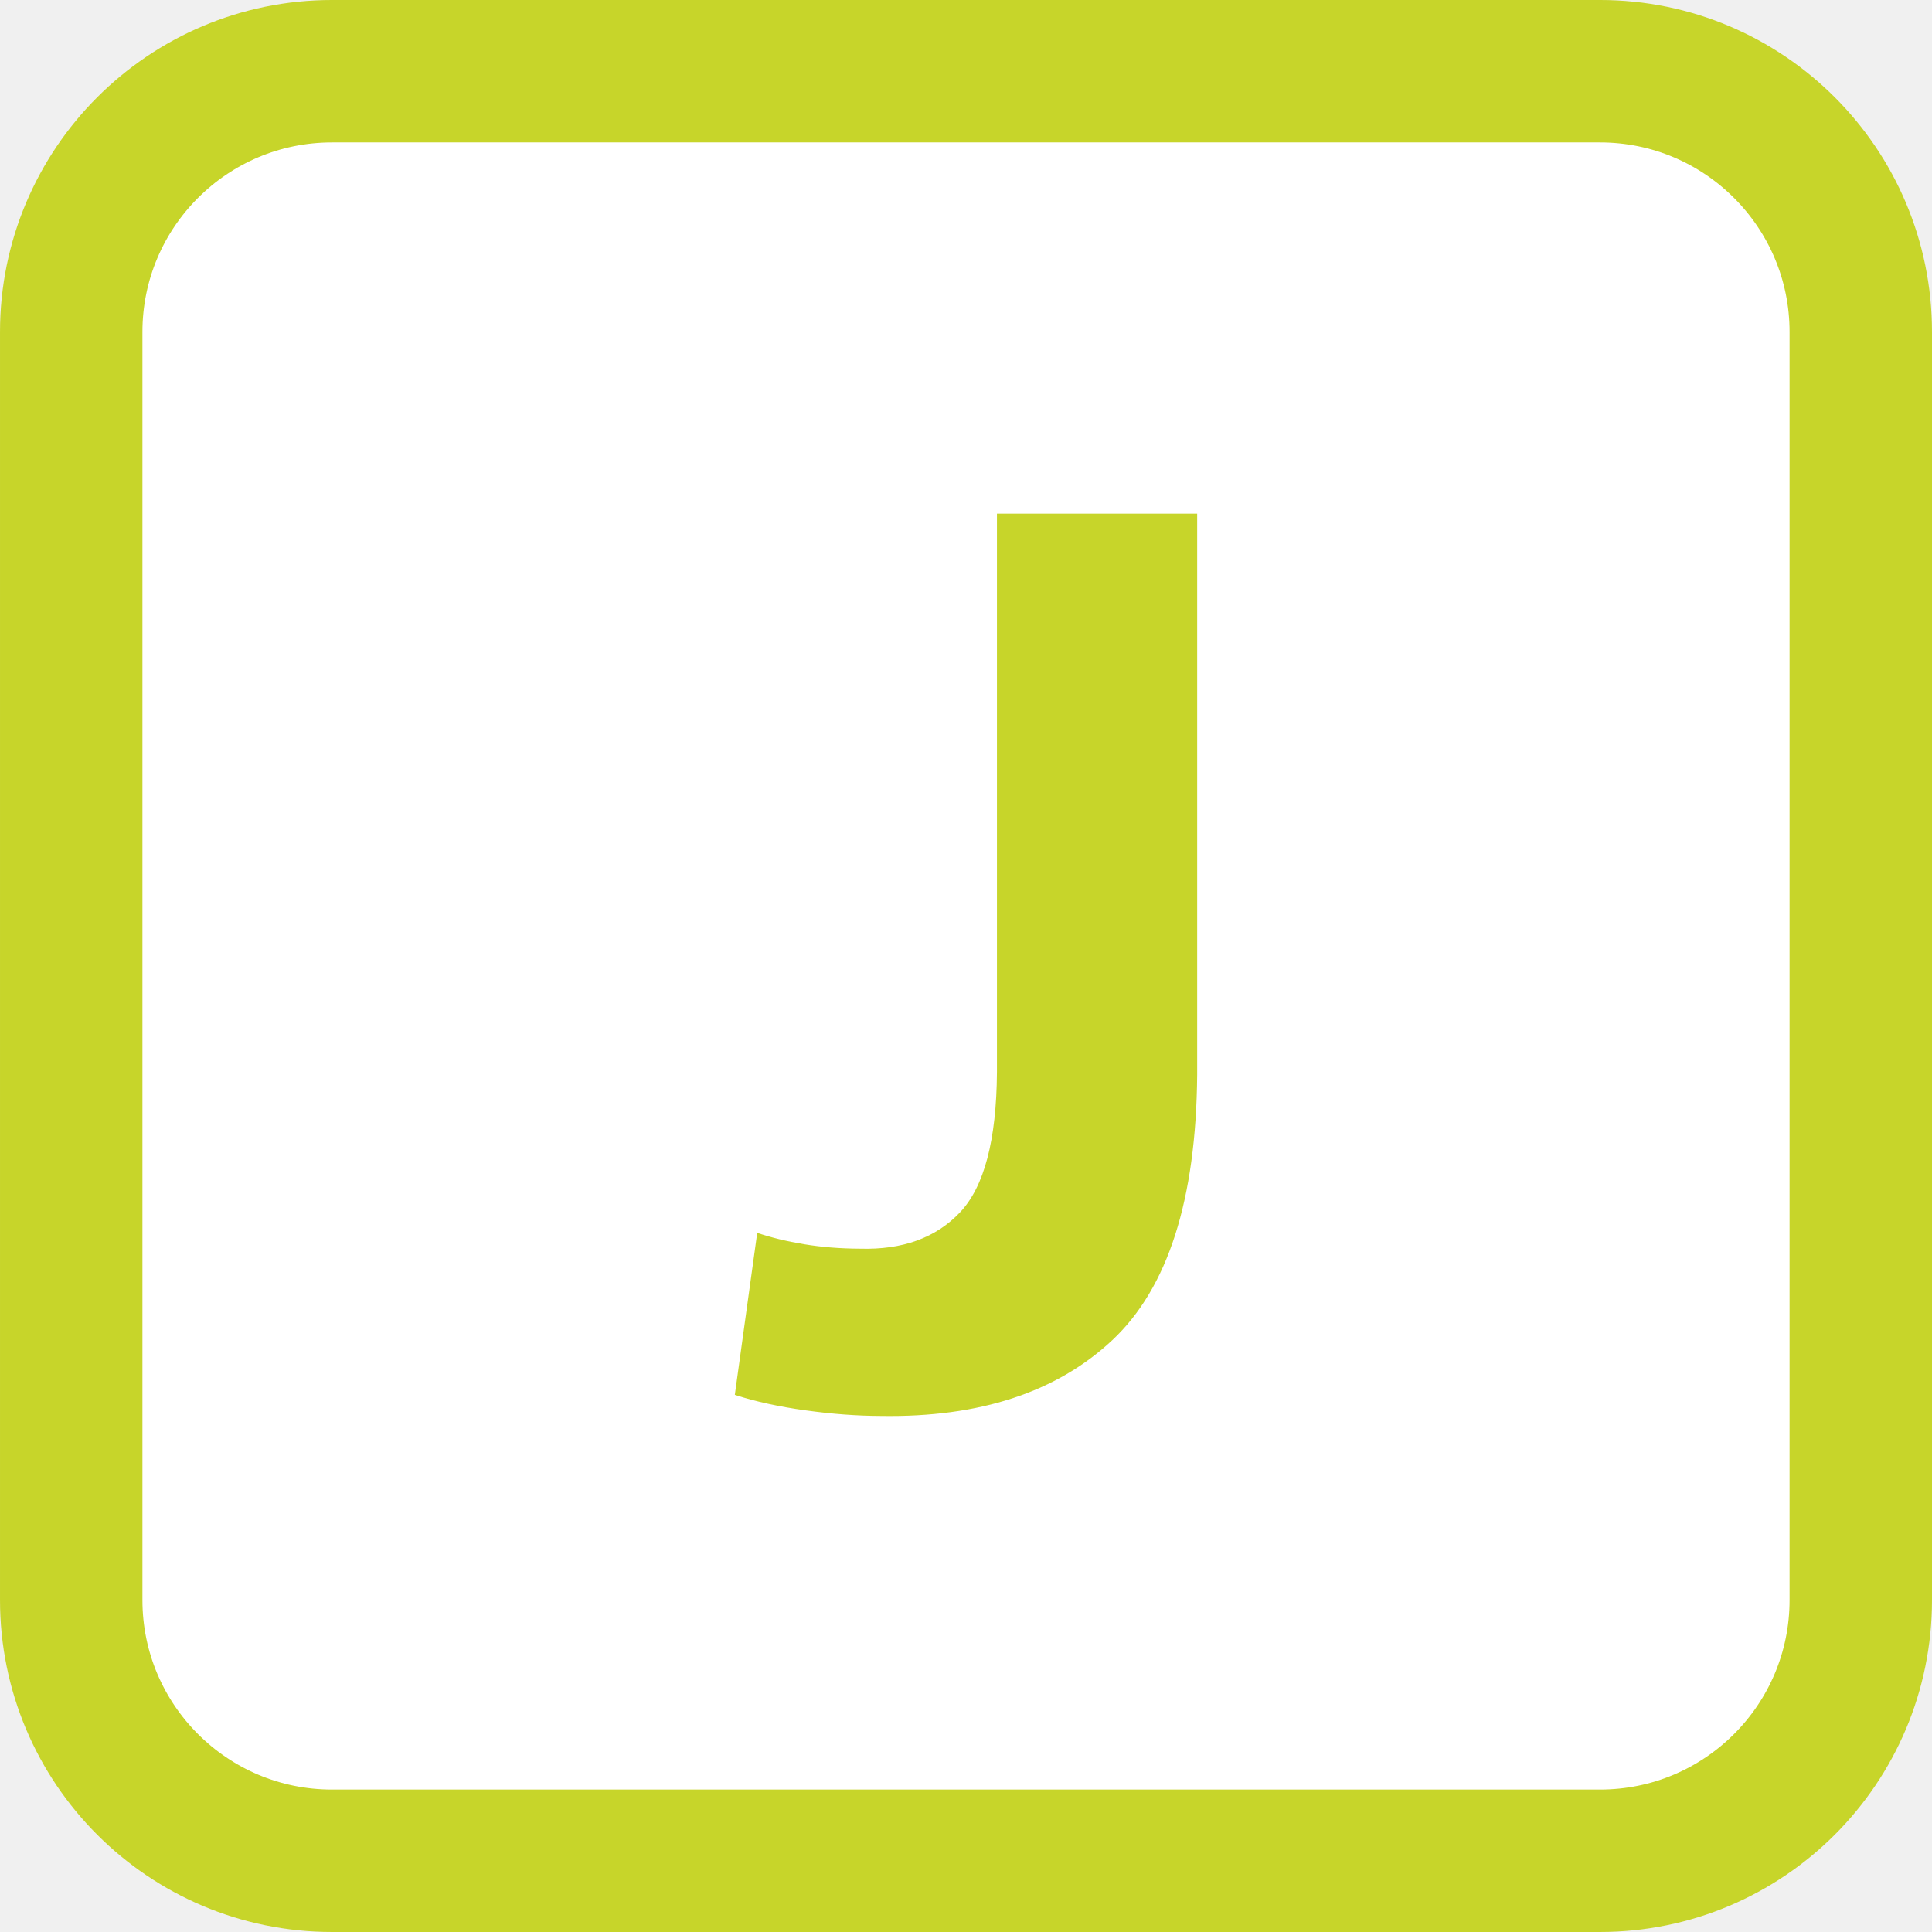
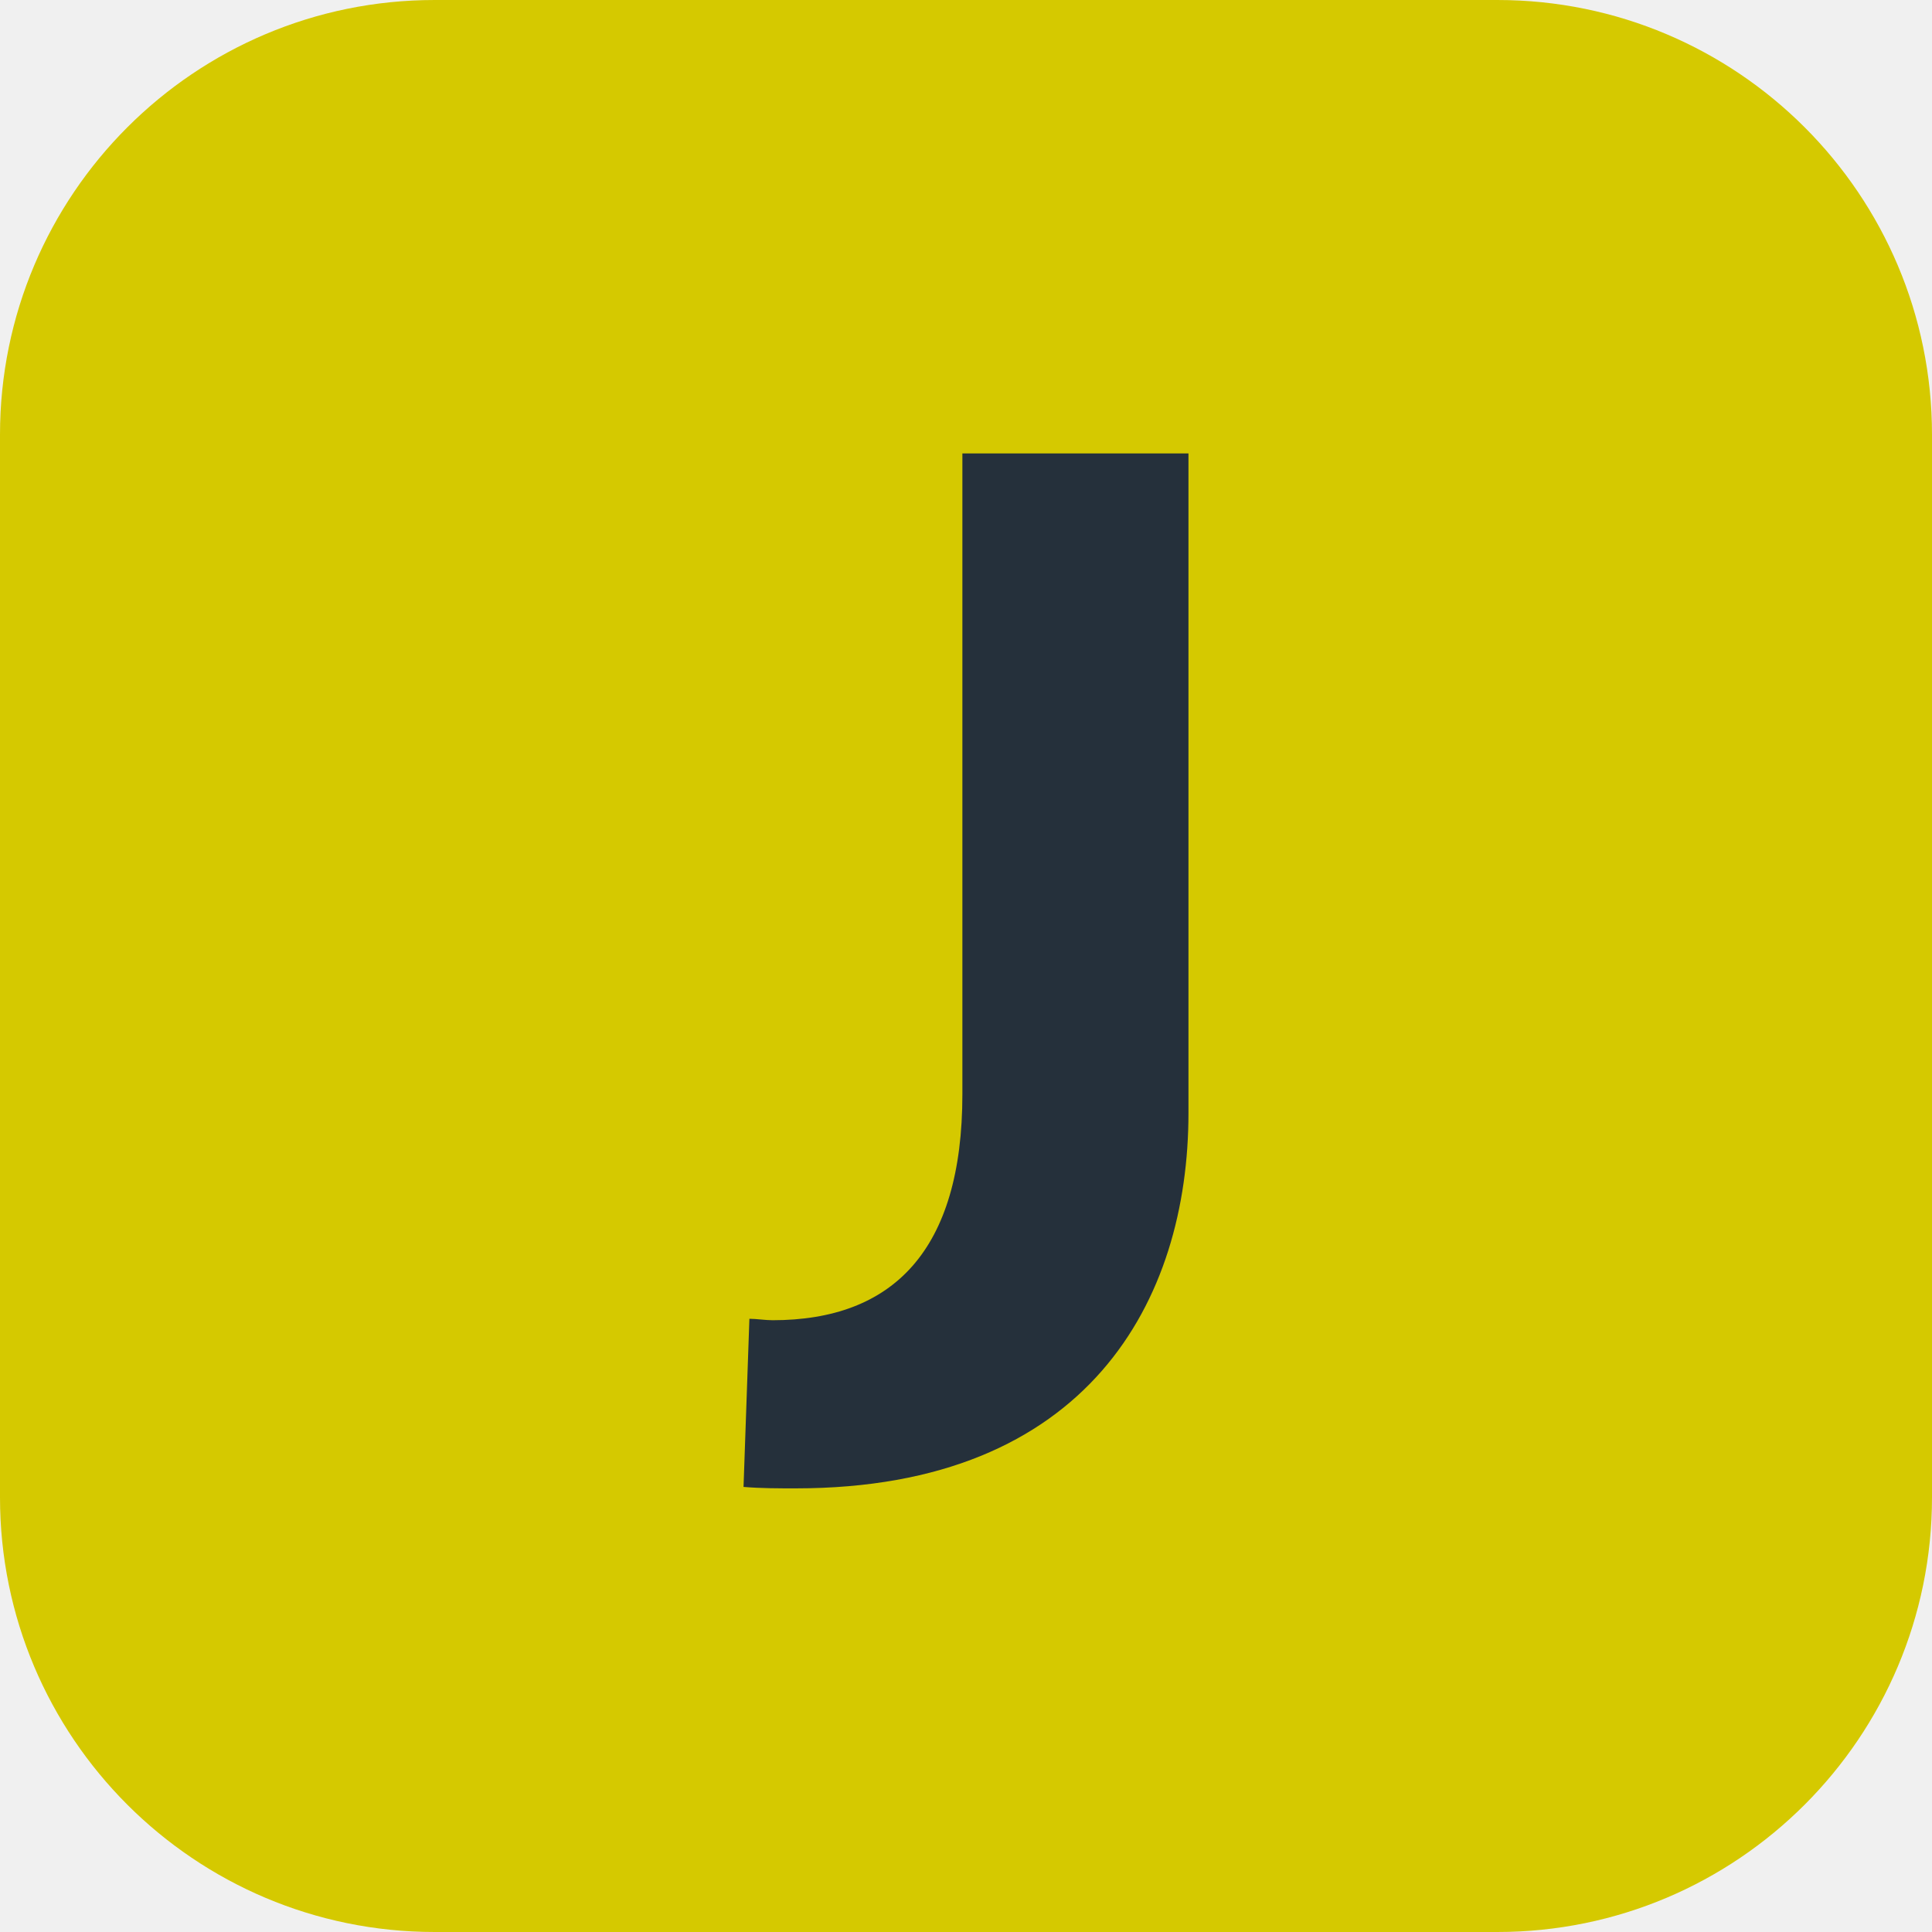
- <svg xmlns="http://www.w3.org/2000/svg" id="svg2599" width="110" height="110" version="1.0">
-   <defs id="defs2602">
-     </defs>
-   <g style="stroke:#c7d52a;stroke-opacity:1;fill:#ffffff;fill-opacity:1" id="g2628" transform="translate(-483.9325,-356.6932)">
-     <g style="stroke:#c7d52a;stroke-opacity:1;fill:#ffffff;fill-opacity:1" transform="matrix(1.013636,0,0,1.013636,-6.306189,-6.36403)" id="g6673">
-       <rect style="opacity:1;fill:#ffffff;fill-opacity:1;fill-rule:nonzero;stroke:#c7d52a;stroke-width:8;stroke-linejoin:miter;stroke-miterlimit:4;stroke-dasharray:none;stroke-dashoffset:0;stroke-opacity:1" id="rect5674" width="100.52" height="100.52" x="487.644" y="362.173" ry="14.647" />
-     </g>
-   </g>
-   <path style="font-size:75px;font-style:normal;font-variant:normal;font-weight:bold;font-stretch:normal;text-align:start;line-height:125%;writing-mode:lr-tb;text-anchor:start;fill:#c7d52a;fill-opacity:1;stroke:none;stroke-width:1px;stroke-linecap:butt;stroke-linejoin:miter;stroke-opacity:1;font-family:Myriad Pro;-inkscape-font-specification:Myriad Pro Bold" d="M 56.762,61.044 C 56.737,64.908 56.037,67.568 54.663,69.022 C 53.288,70.477 51.388,71.168 48.963,71.094 C 47.833,71.09 46.774,71.005 45.784,70.841 C 44.795,70.677 43.905,70.462 43.113,70.194 L 41.838,79.419 C 43.005,79.797 44.345,80.091 45.859,80.3 C 47.374,80.51 48.808,80.616 50.163,80.619 C 55.769,80.71 60.156,79.272 63.325,76.307 C 66.494,73.341 68.106,68.304 68.162,61.194 L 68.162,29.245 L 56.762,29.245 L 56.762,61.044 z" id="text2835" />
+ <svg xmlns="http://www.w3.org/2000/svg" width="250px" height="250px" viewBox="0 0 283.46 283.46">
+   <rect fill="#D5C900" width="283.46" height="283.46" rx="63.78" />
+   <path fill="#25303B" d="M116.75 218.37c-2.55 0-5.11 0-7.66-.21l.86-24.67c1 0 2.33.21 3.4.21 17.64 0 27.85-10.2 27.85-33.17v-94h33.17v96.77c0 27.42-14.66 55.07-57.62 55.07z" />
</svg>
